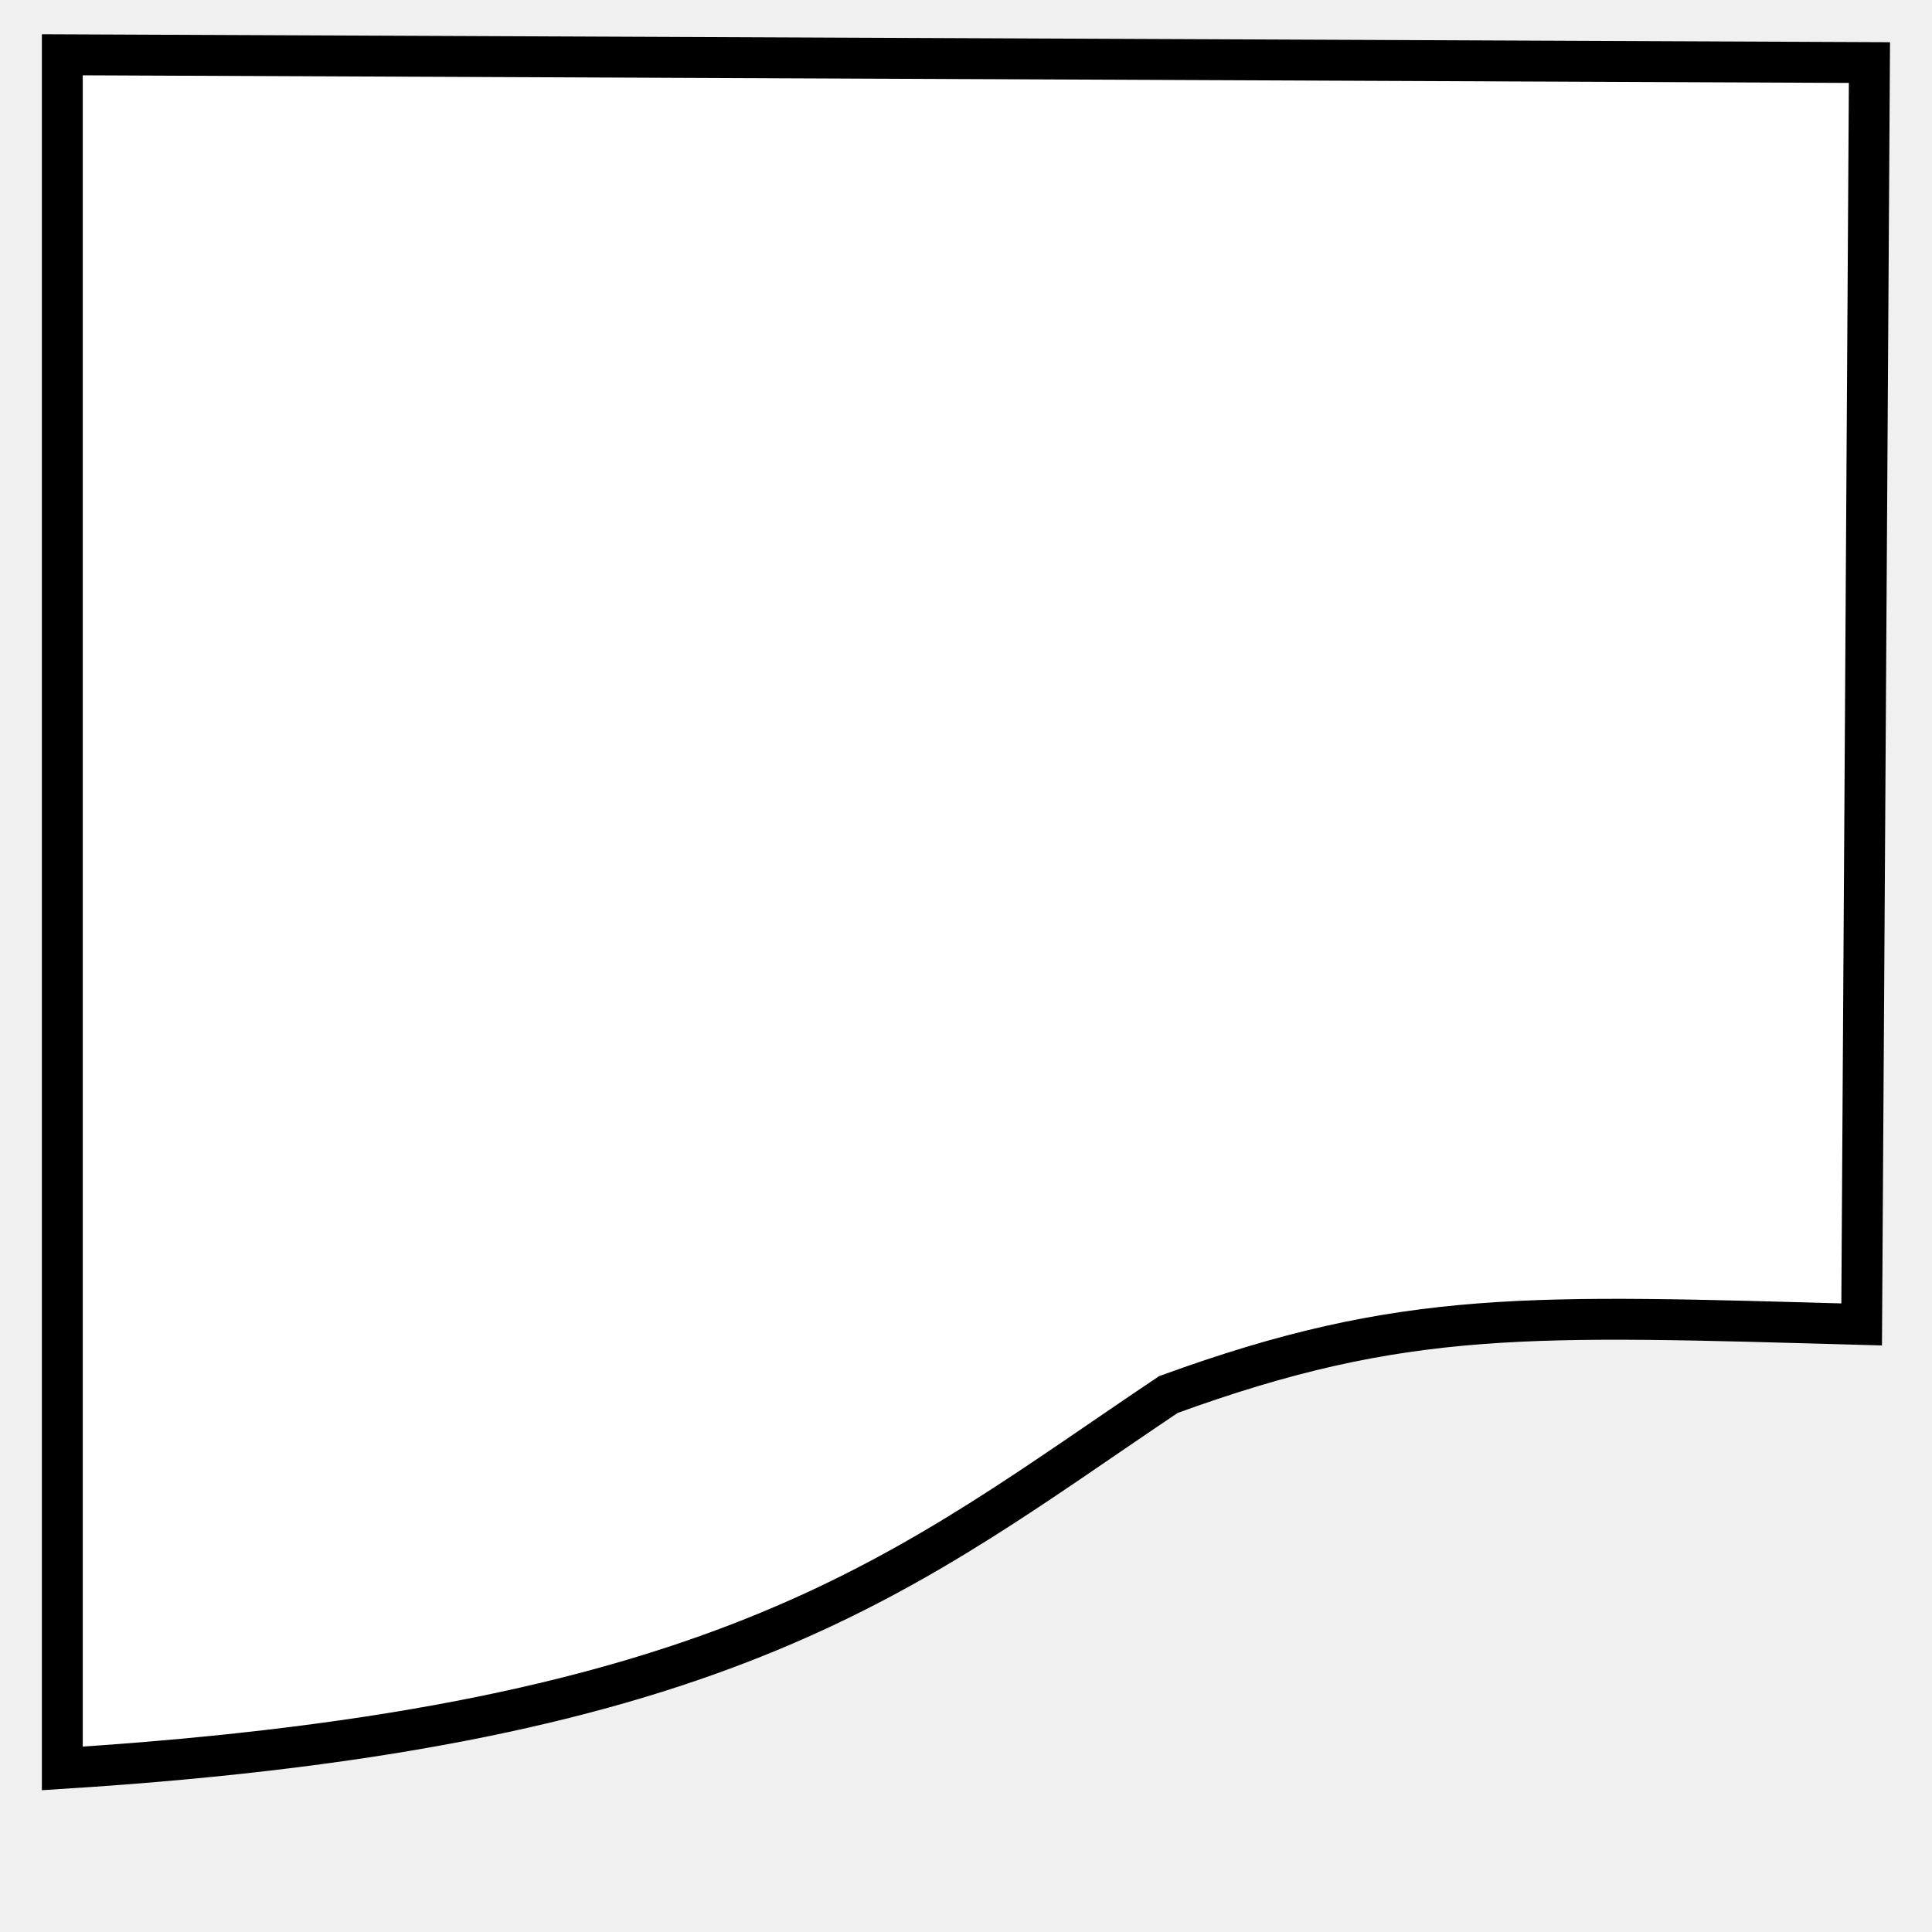
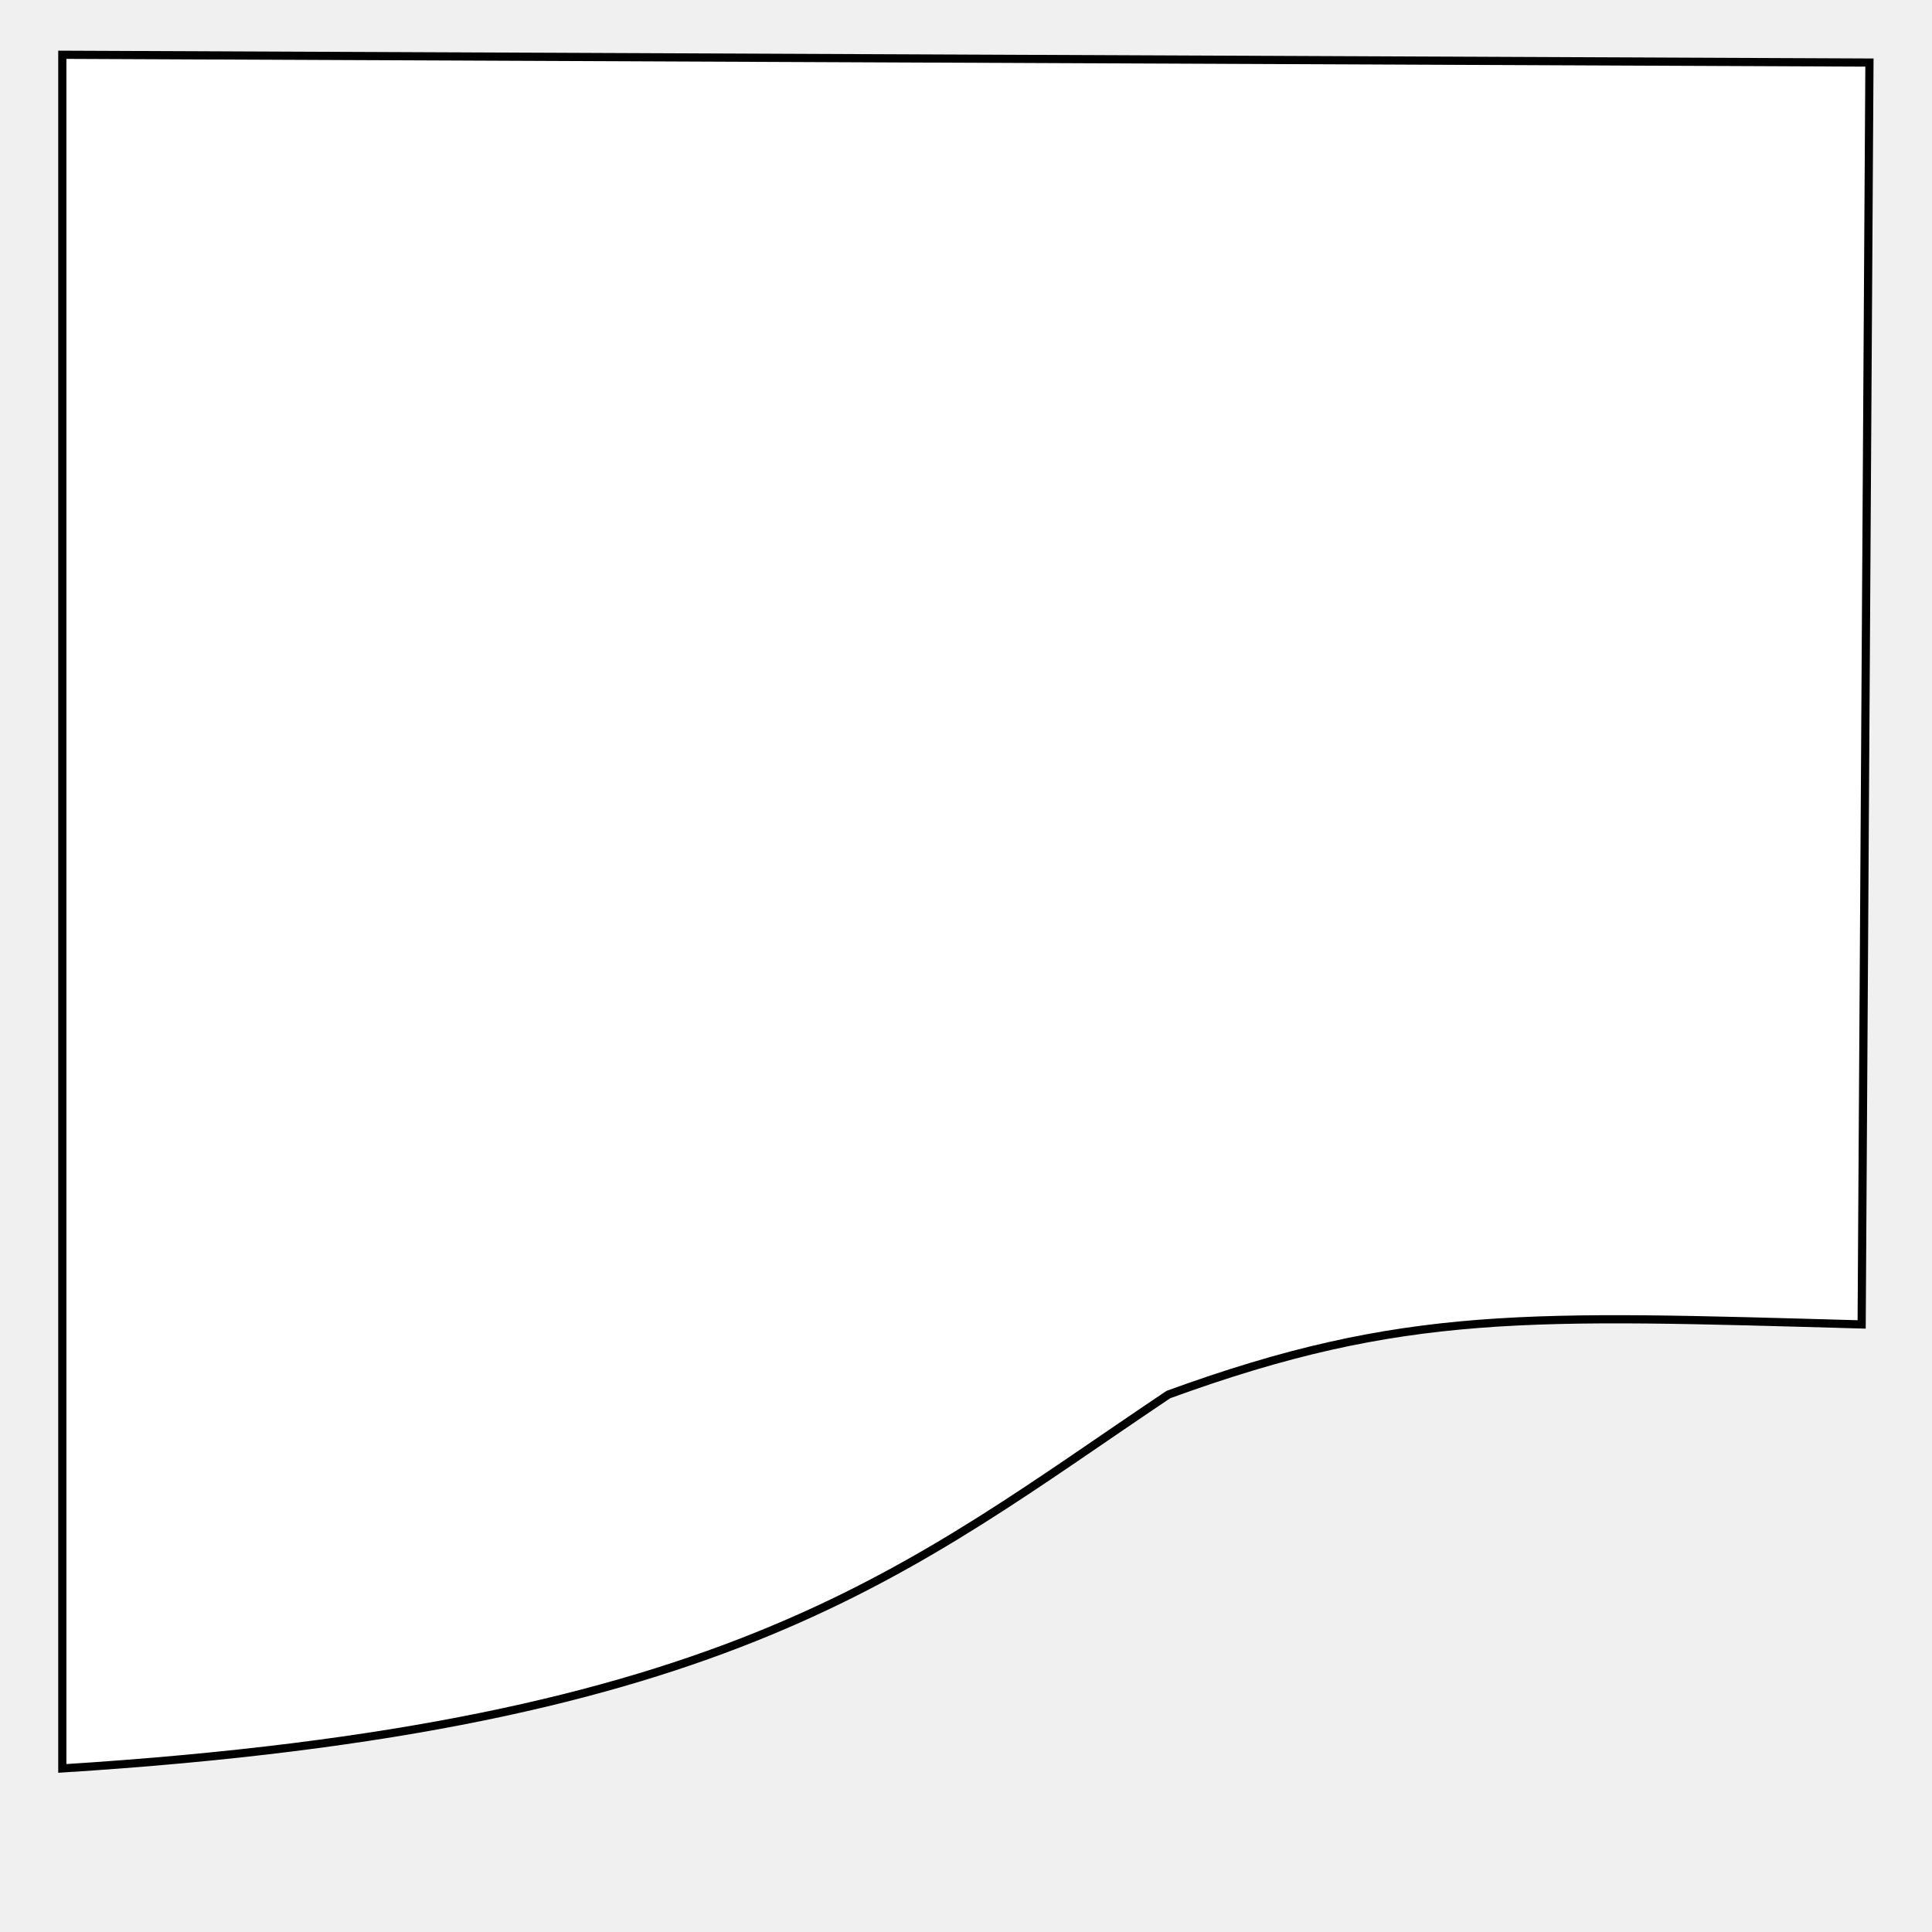
<svg xmlns="http://www.w3.org/2000/svg" width="100%" height="100%" id="svg2" version="1.1" viewBox="0 0 708.661 708.661">
  <defs id="defs4" />
  <g id="layer1" transform="translate(0,-343.7008)">
-     <path style="fill:#feffff;fill-opacity:1;stroke:#000000;stroke-width:5.394;stroke-miterlimit:4;stroke-dasharray:none;stroke-opacity:1" d="" id="path4251" transform="translate(-1.2356376e-5,0)" />
-     <path style="fill:#feffff;fill-opacity:1;stroke:#000000;stroke-width:5.394;stroke-miterlimit:4;stroke-dasharray:none;stroke-opacity:1" d="" id="path4253" transform="translate(-1.2356376e-5,0)" />
-     <path style="fill:#ffffff;fill-rule:evenodd;stroke:#000000;stroke-width:15;stroke-linecap:butt;stroke-linejoin:miter;stroke-opacity:1;fill-opacity:1;stroke-miterlimit:4;stroke-dasharray:none" d="m 682.857,829.505 2.857,-462.857 -662.857,-2.857 0,628.571 C 269.452,976.808 332.874,919.325 428.571,855.219 c 86.568,-31.527 132.821,-29.083 254.286,-25.714 z" id="path4830" />
+     <path style="fill:#feffff;fill-opacity:1;stroke:#000000;stroke-width:3;stroke-miterlimit:4;stroke-dasharray:none;stroke-opacity:1" d="" id="path4251" transform="translate(-1.2356376e-5,0)" />
+     <path style="fill:#feffff;fill-opacity:1;stroke:#000000;stroke-width:3;stroke-miterlimit:4;stroke-dasharray:none;stroke-opacity:1" d="" id="path4253" transform="translate(-1.2356376e-5,0)" />
+     <path style="fill:#ffffff;fill-rule:evenodd;stroke:#000000;stroke-width:3;stroke-linecap:butt;stroke-linejoin:miter;stroke-opacity:1;fill-opacity:1;stroke-miterlimit:4;stroke-dasharray:none" d="m 682.857,829.505 2.857,-462.857 -662.857,-2.857 0,628.571 C 269.452,976.808 332.874,919.325 428.571,855.219 c 86.568,-31.527 132.821,-29.083 254.286,-25.714 z" id="path4830" />
  </g>
</svg>
